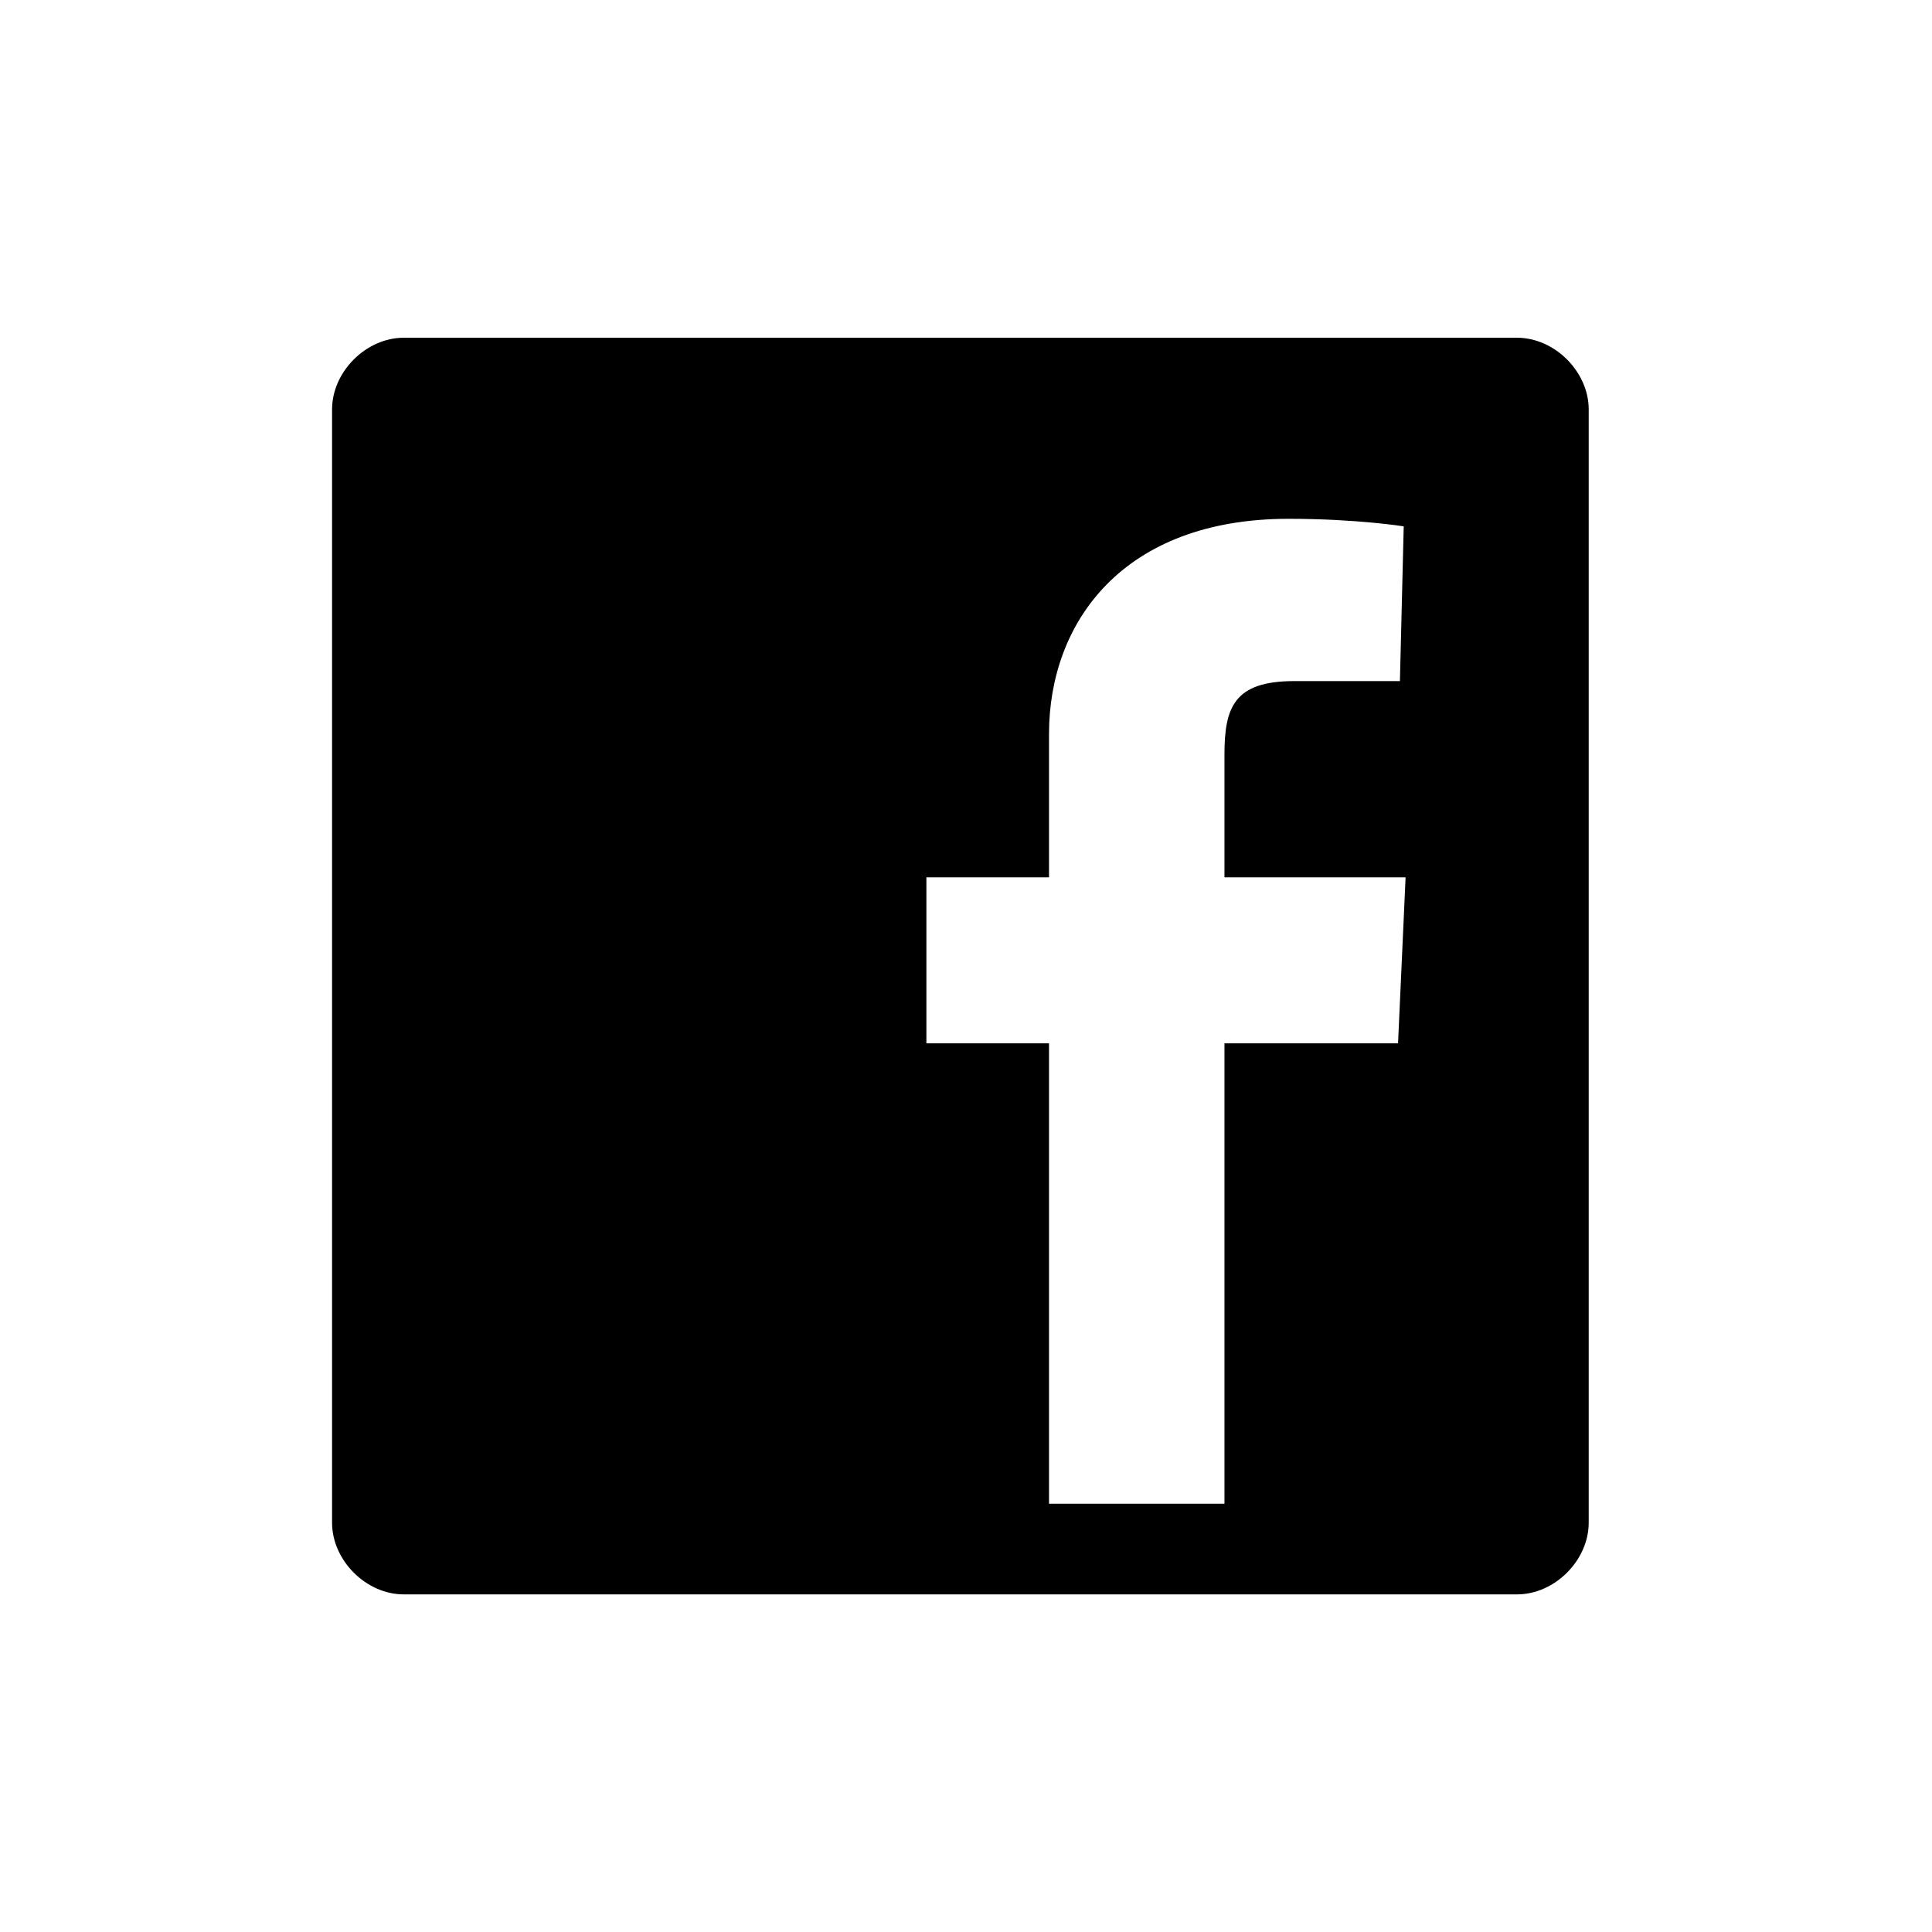
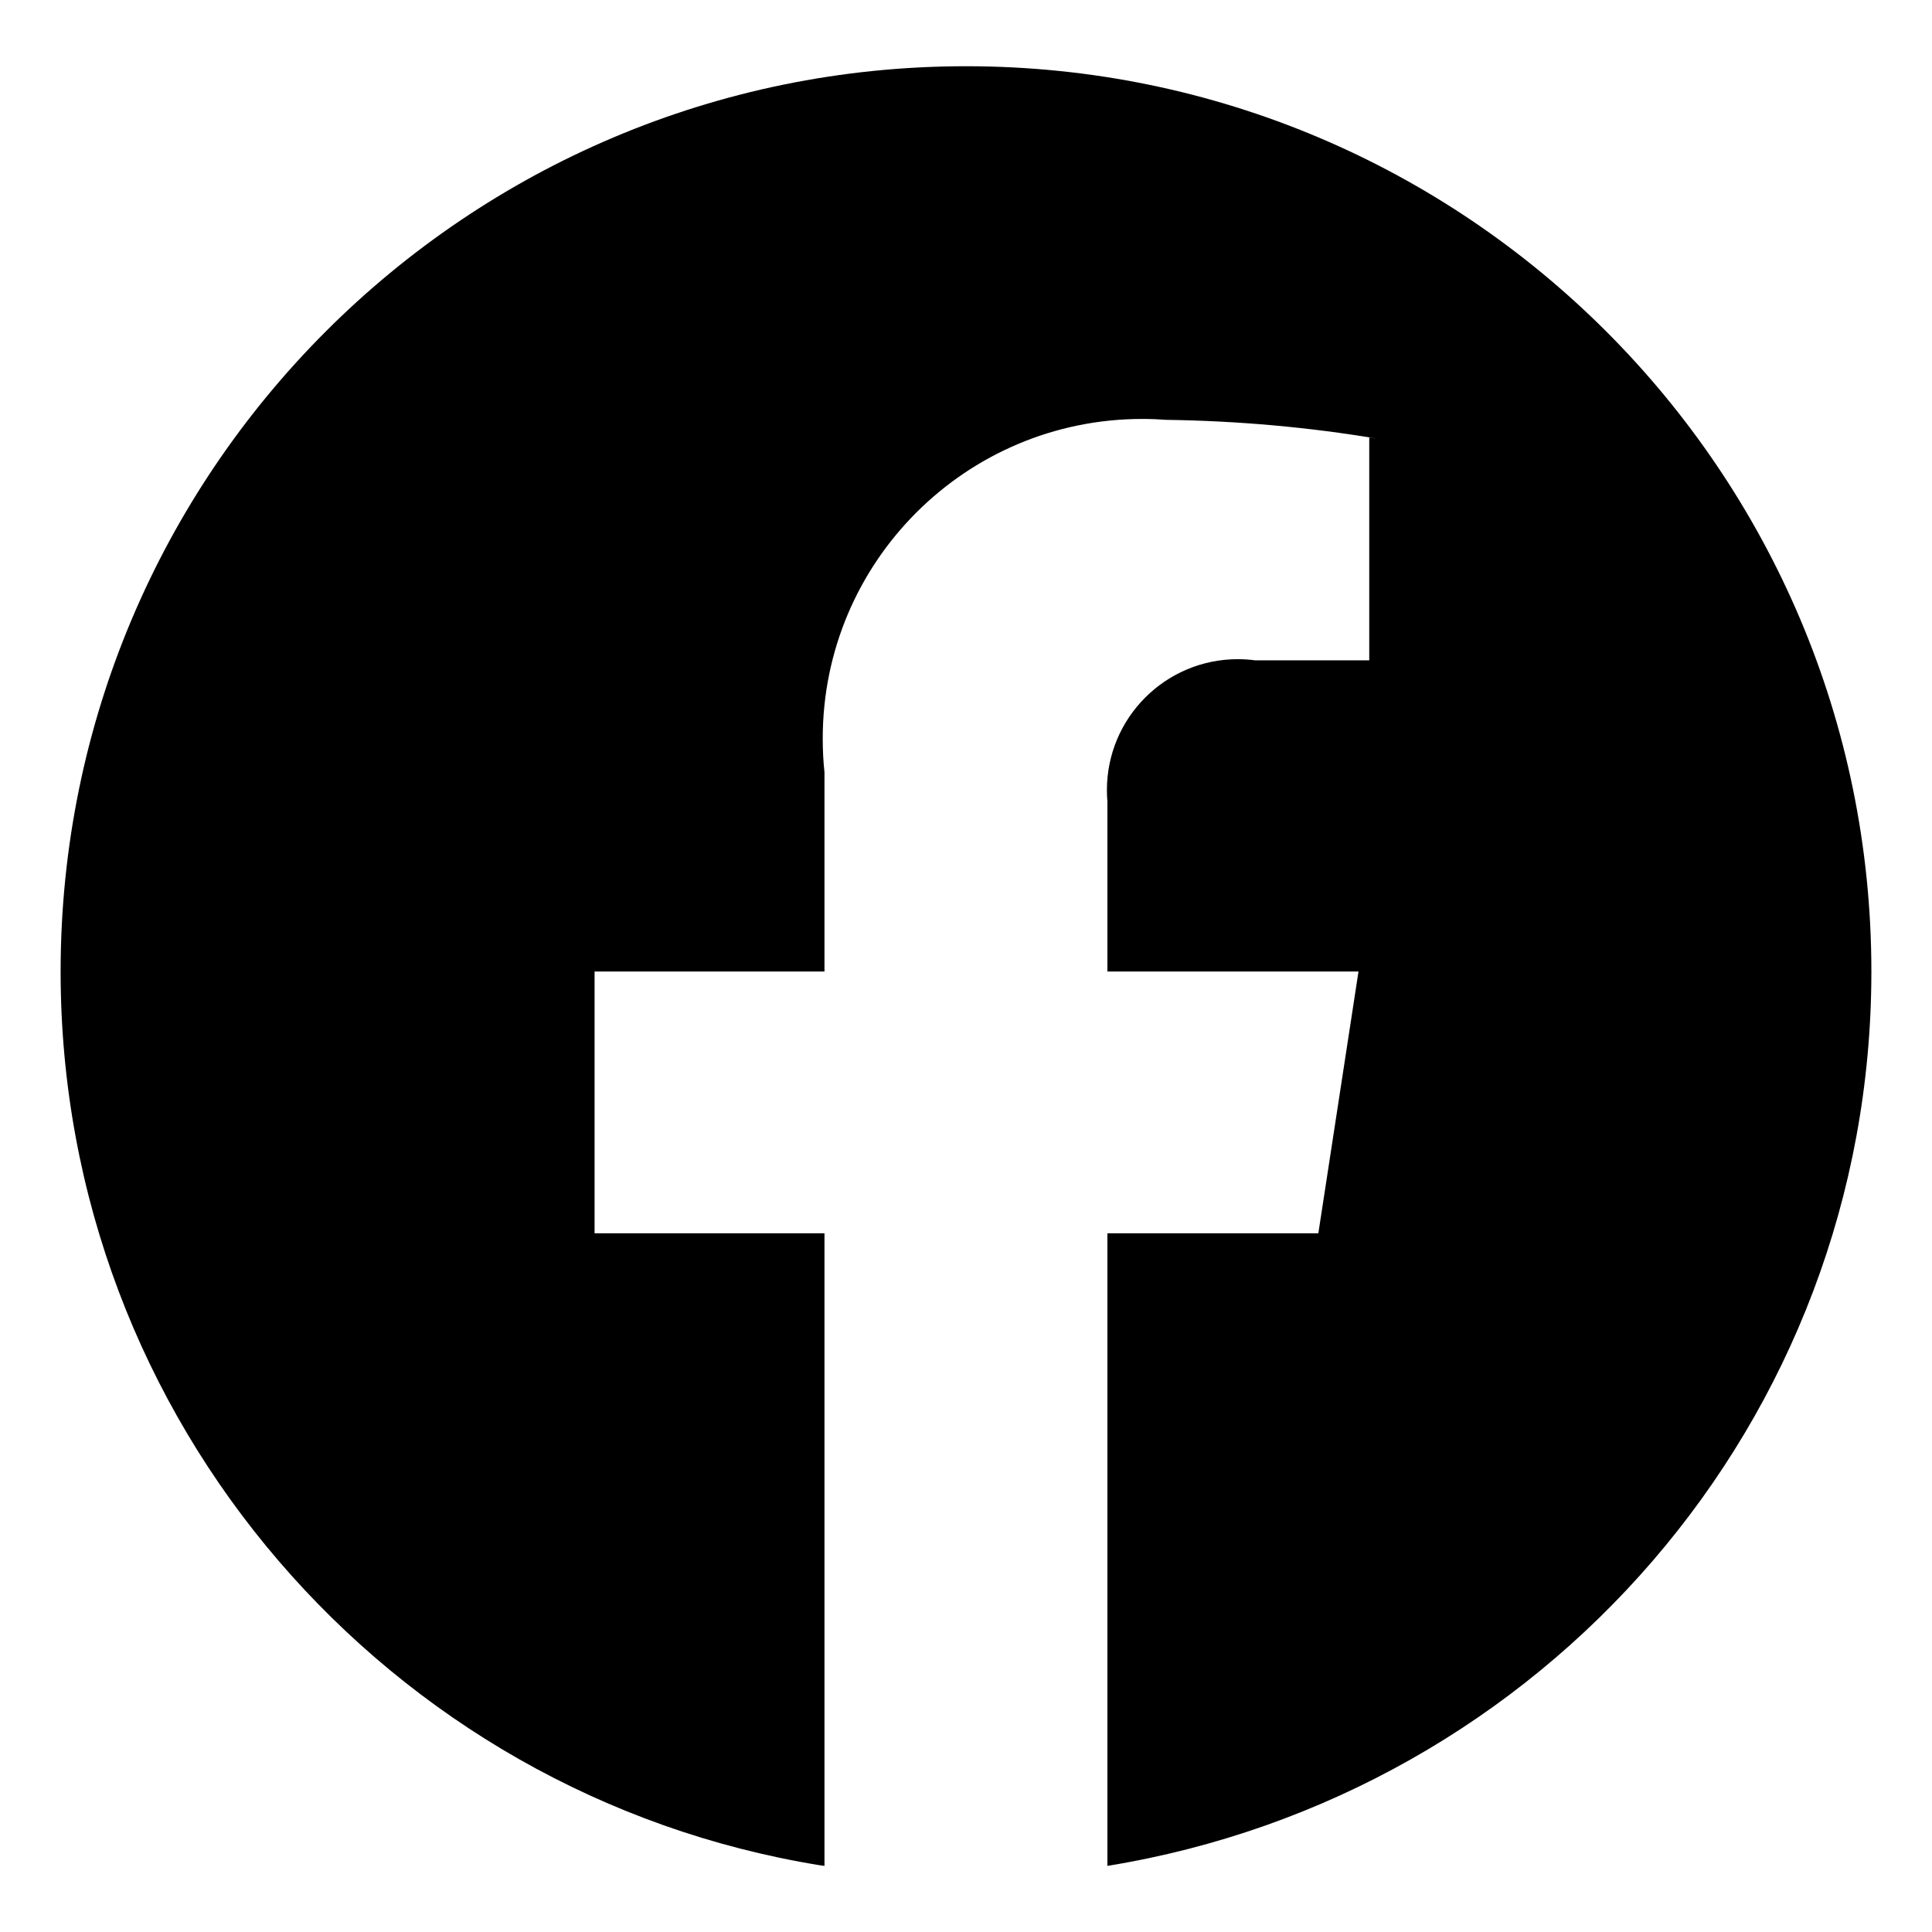
- <svg xmlns="http://www.w3.org/2000/svg" fill="#000000" width="800px" height="800px" viewBox="-5.5 0 32 32" version="1.1">
-   <path d="M1.188 5.594h18.438c0.625 0 1.188 0.563 1.188 1.188v18.438c0 0.625-0.563 1.188-1.188 1.188h-18.438c-0.625 0-1.188-0.563-1.188-1.188v-18.438c0-0.625 0.563-1.188 1.188-1.188zM14.781 17.281h2.875l0.125-2.75h-3v-2.031c0-0.781 0.156-1.219 1.156-1.219h1.75l0.063-2.563s-0.781-0.125-1.906-0.125c-2.75 0-3.969 1.719-3.969 3.563v2.375h-2.031v2.75h2.031v7.625h2.906v-7.625z" />
+ <svg xmlns="http://www.w3.org/2000/svg" fill="#000000" width="800px" height="800px" viewBox="0 0 32 32" version="1.1">
+   <path d="M30.996 16.091c-0.001-8.281-6.714-14.994-14.996-14.994s-14.996 6.714-14.996 14.996c0 7.455 5.44 13.639 12.566 14.8l0.086 0.012v-10.478h-3.808v-4.336h3.808v-3.302c-0.019-0.167-0.029-0.361-0.029-0.557 0-2.923 2.37-5.293 5.293-5.293 0.141 0 0.281 0.006 0.42 0.016l-0.018-0.001c1.199 0.017 2.359 0.123 3.491 0.312l-0.134-0.019v3.69h-1.892c-0.086-0.012-0.185-0.019-0.285-0.019-1.197 0-2.168 0.97-2.168 2.168 0 0.068 0.003 0.135 0.009 0.202l-0.001-0.009v2.812h4.159l-0.665 4.336h-3.494v10.478c7.213-1.174 12.653-7.359 12.654-14.814v-0z" />
</svg>
